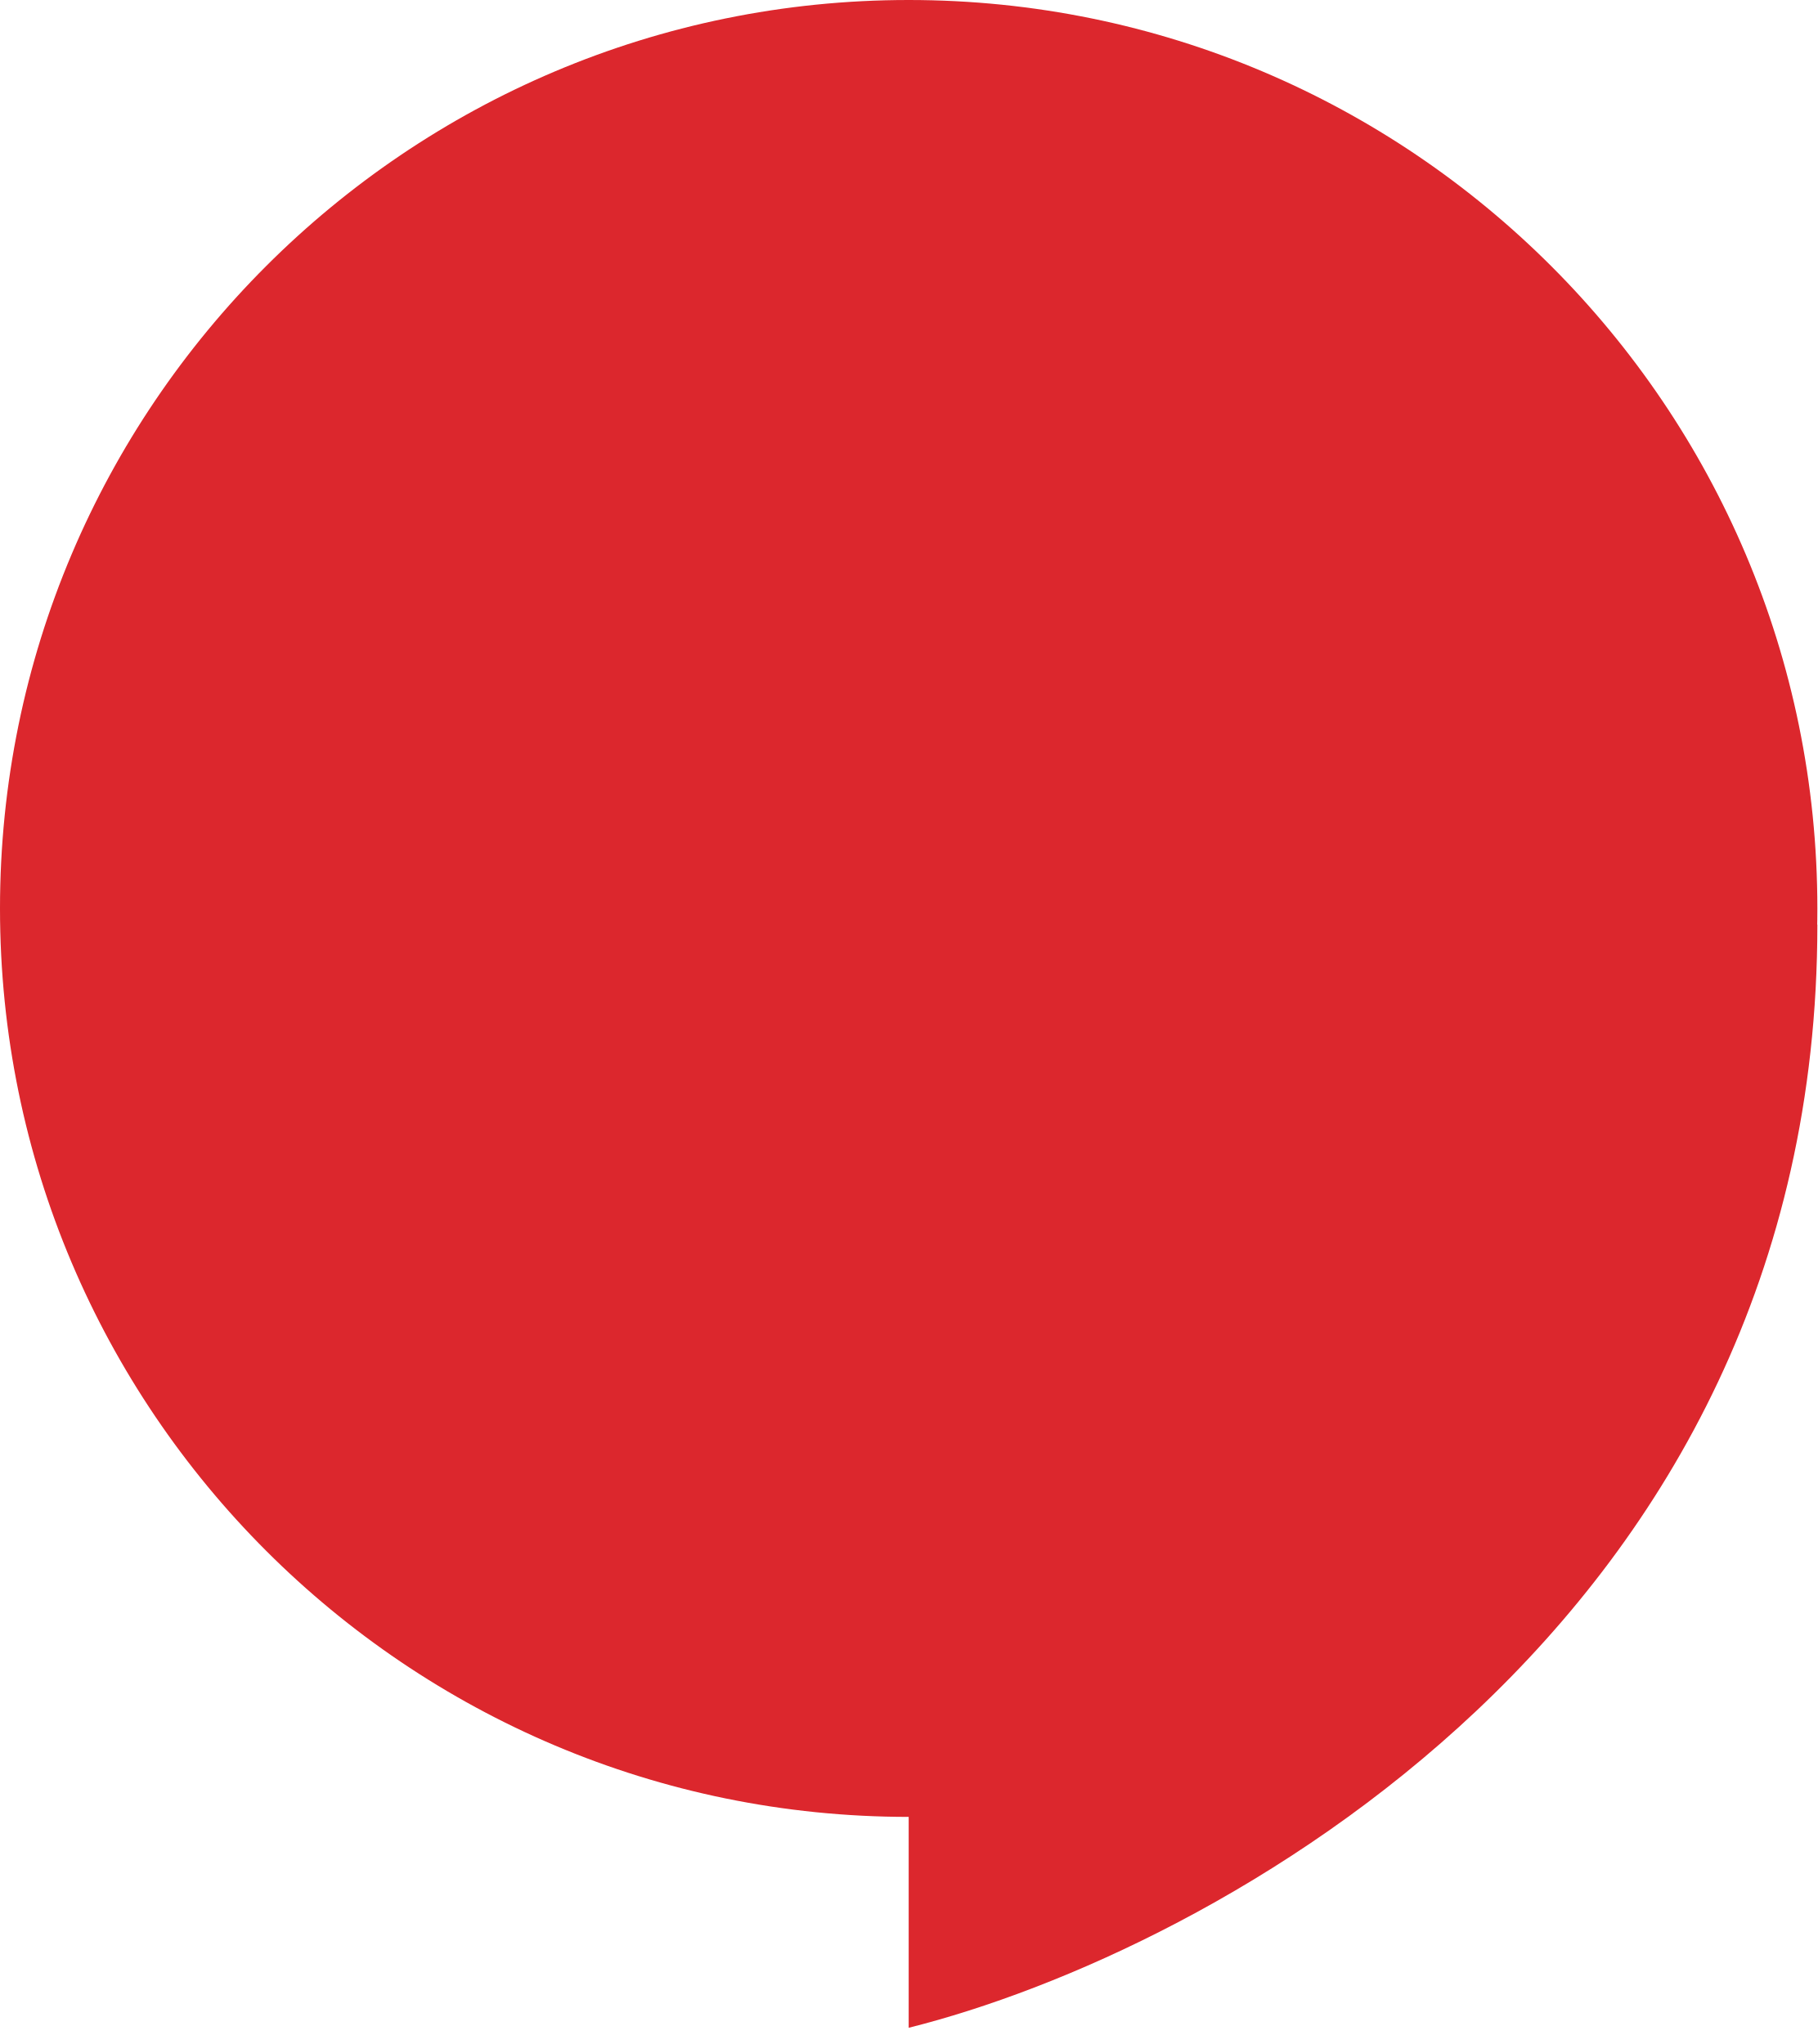
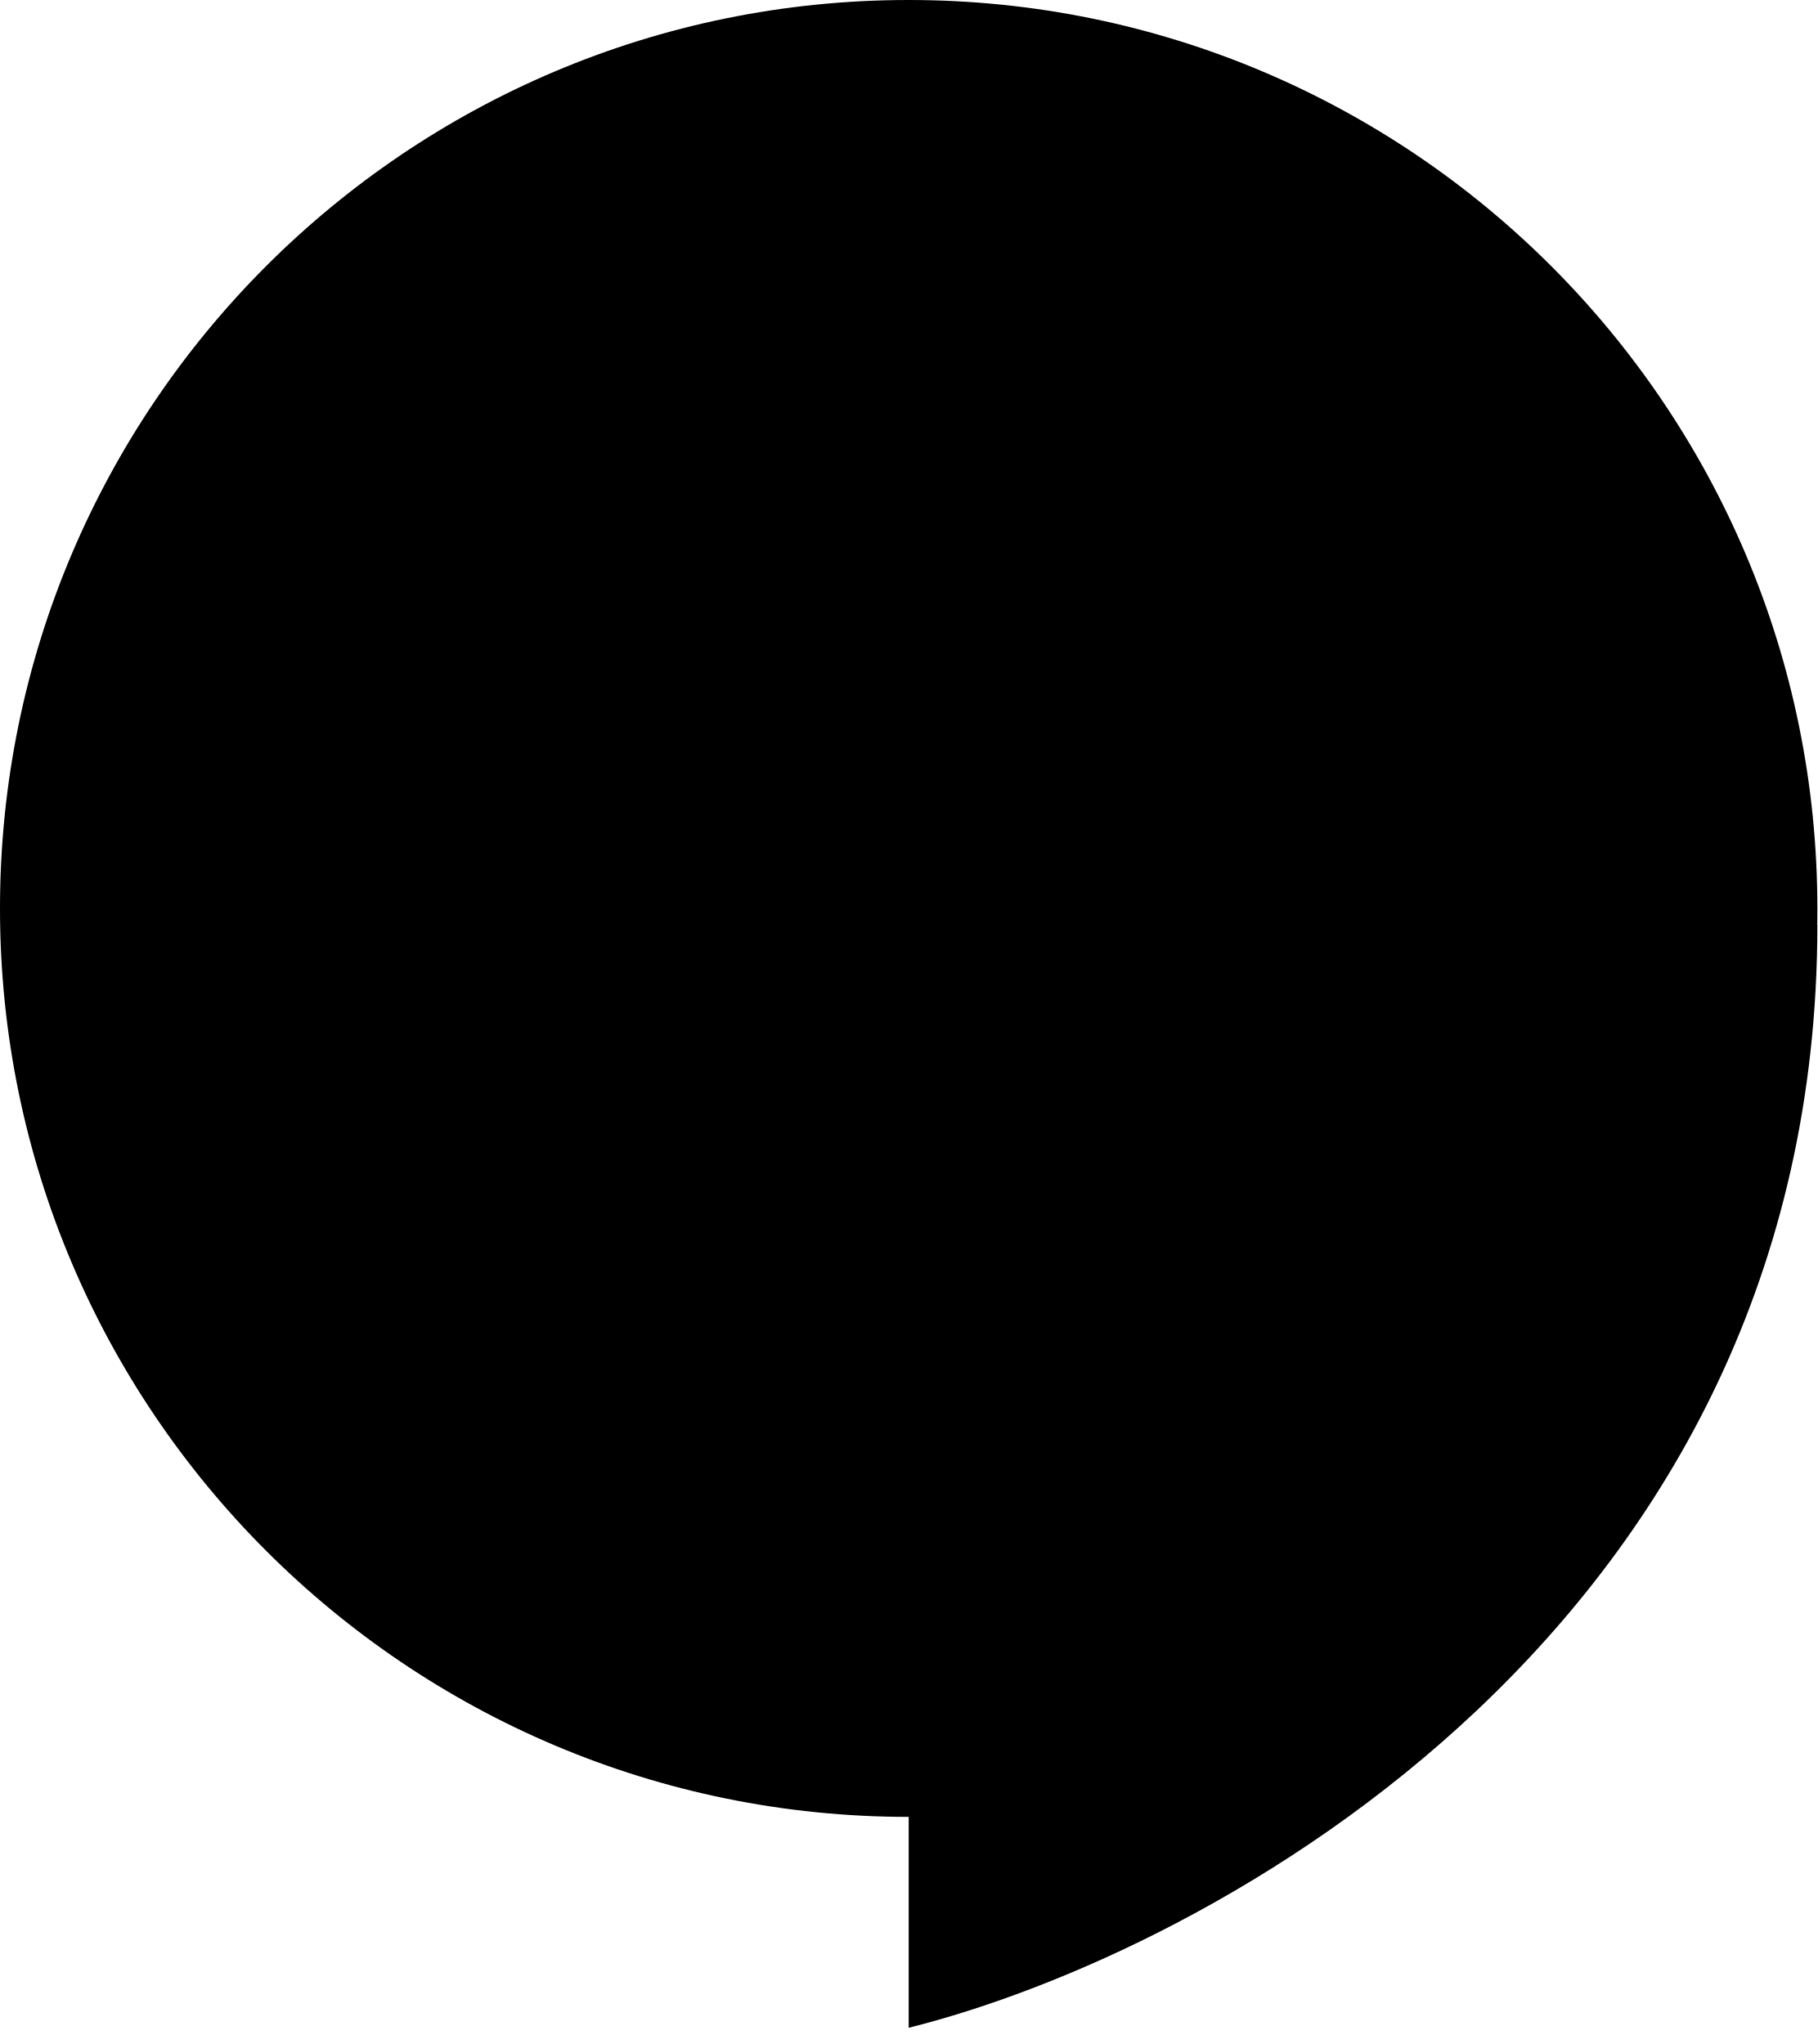
<svg xmlns="http://www.w3.org/2000/svg" width="56" height="63" viewBox="0 0 56 63" fill="none">
-   <path d="M56 28C56 43.464 43.464 56 28 56C12.536 56 0 43.464 0 28C0 12.536 12.536 0 28 0C43.464 0 56 12.536 56 28Z" fill="#DC272D" />
-   <path d="M28 62.5V1.5L56 28.5C56 50.1 37.333 60.167 28 62.5Z" fill="#DC272D" />
+   <path d="M56 28C56 43.464 43.464 56 28 56C12.536 56 0 43.464 0 28C0 12.536 12.536 0 28 0C43.464 0 56 12.536 56 28Z" fill="#000" />
+   <path d="M28 62.5V1.5L56 28.5C56 50.1 37.333 60.167 28 62.5Z" fill="#000" />
</svg>
